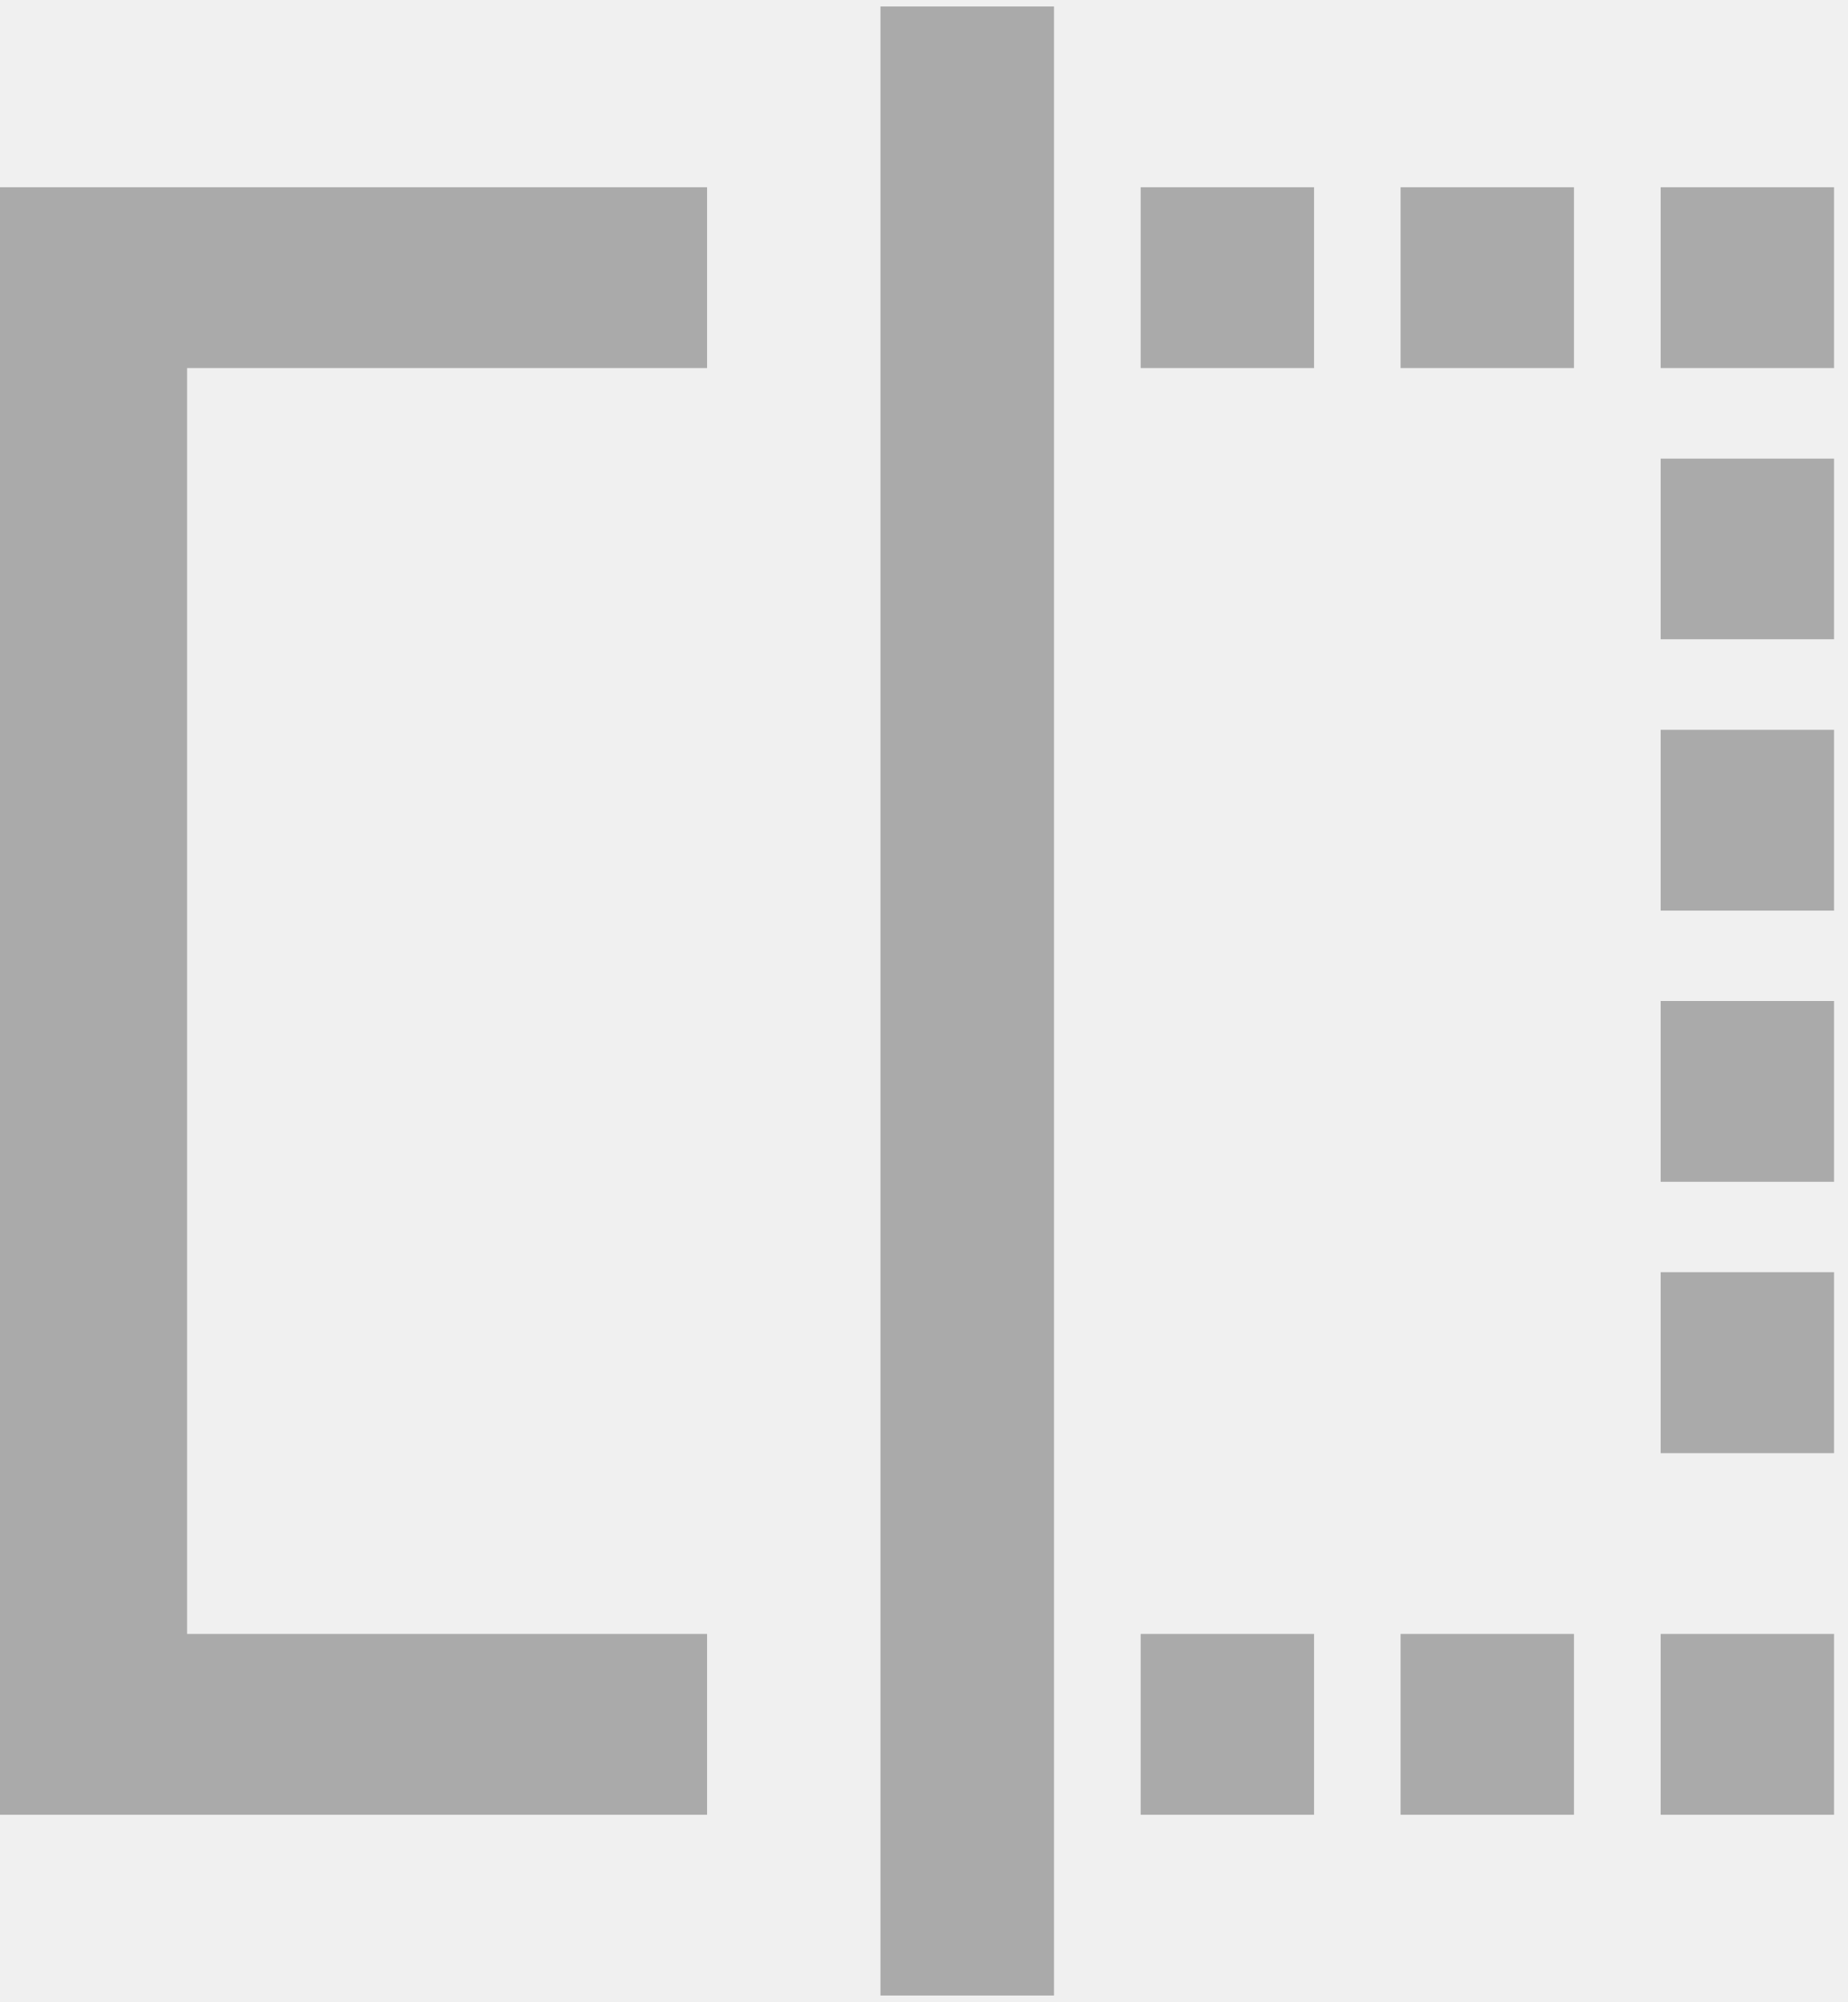
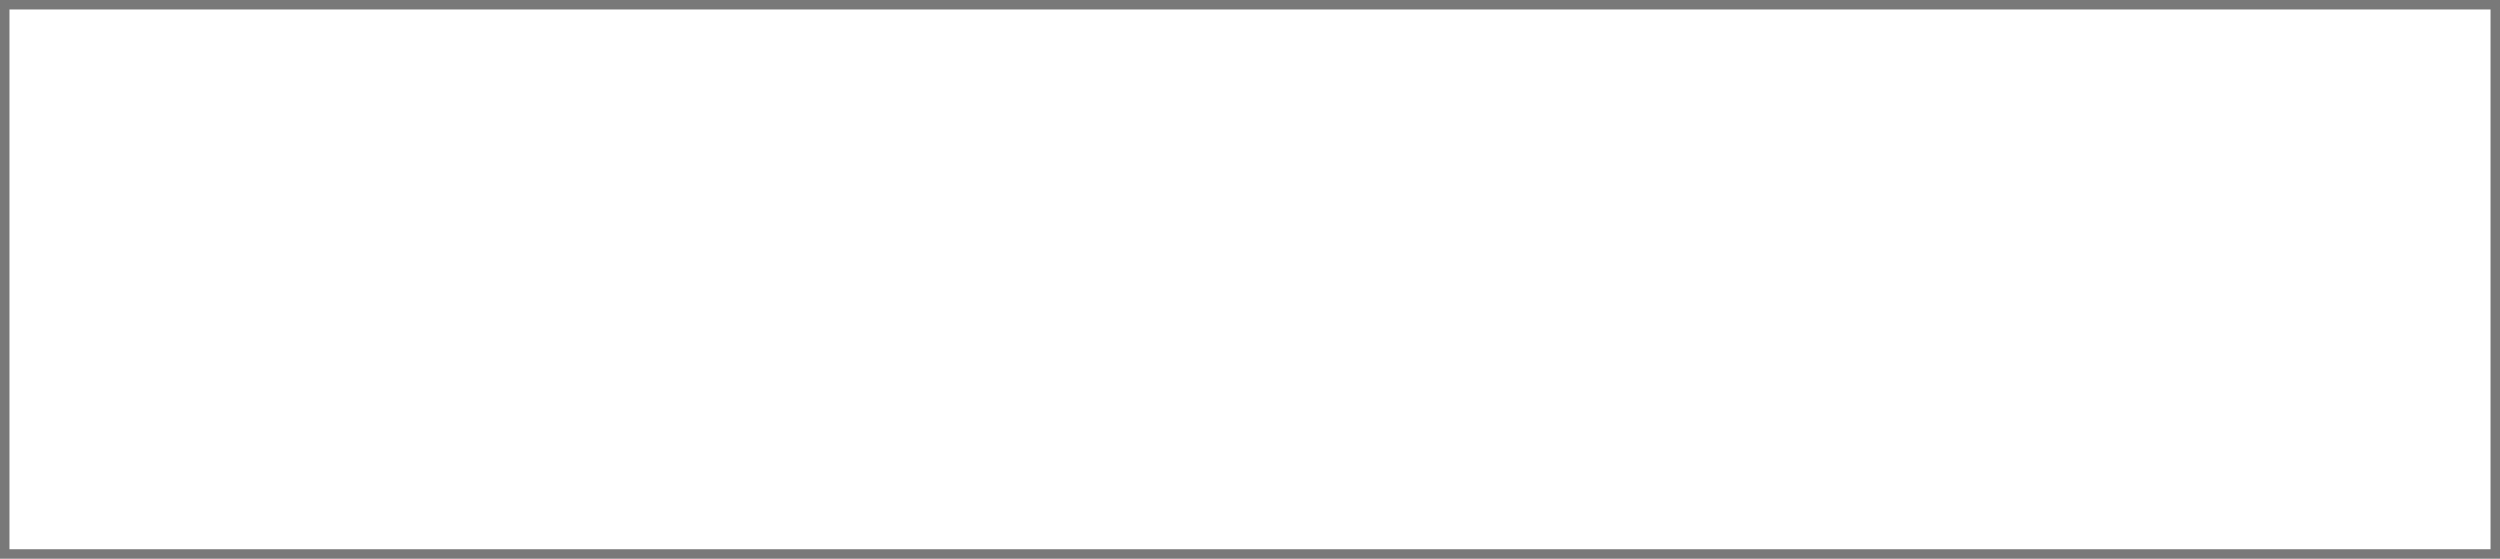
- <svg xmlns="http://www.w3.org/2000/svg" version="1.1" width="12px" height="13px">
-   <g transform="matrix(1 0 0 1 -1202 -3248 )">
-     <path d="M 1.215 10.61  L 4.592 10.61  L 4.592 11.784  L 0 11.784  L 0 1.216  L 4.592 1.216  L 4.592 2.39  L 1.215 2.39  L 1.215 10.61  Z M 7.408 10.61  L 7.407 10.61  L 8.534 10.61  L 8.534 11.784  L 7.408 11.784  L 7.408 10.61  Z M 9.096 10.61  L 10.222 10.61  L 10.222 11.784  L 9.096 11.784  L 9.096 10.61  Z M 11.911 11.784  L 10.785 11.784  L 10.785 10.61  L 11.911 10.61  L 11.911 11.784  Z M 11.911 7.674  L 10.785 7.674  L 10.785 6.5  L 11.911 6.5  L 11.911 7.674  Z M 11.911 9.436  L 10.785 9.436  L 10.785 8.261  L 11.911 8.261  L 11.911 9.436  Z M 11.911 5.913  L 10.785 5.913  L 10.785 4.739  L 11.911 4.739  L 11.911 5.913  Z M 11.911 4.151  L 10.785 4.151  L 10.785 2.978  L 11.911 2.978  L 11.911 4.151  Z M 11.911 2.39  L 10.785 2.39  L 10.785 1.216  L 11.911 1.216  L 11.911 2.39  Z M 10.222 1.216  L 10.222 2.39  L 9.096 2.39  L 9.096 1.216  L 10.222 1.216  Z M 8.534 1.216  L 8.534 2.39  L 7.408 2.39  L 7.408 1.216  L 8.534 1.216  Z M 5.718 12.958  L 5.718 0.042  L 6.845 0.042  L 6.845 12.958  L 5.718 12.958  Z " fill-rule="nonzero" fill="#aaaaaa" stroke="none" transform="matrix(1 0 0 1 1202 3248 )" />
+ <svg xmlns="http://www.w3.org/2000/svg" version="1.1" width="264px" height="59px">
+   <defs>
+     <mask fill="white" id="clip341">
+       <path d="M 0 59  L 0 0  L 264 0  L 264 59  L 146.246 59  L 0 59  Z " fill-rule="evenodd" />
+     </mask>
+   </defs>
+   <g transform="matrix(1 0 0 1 -148 -5247 )">
+     <path d="M 0 59  L 0 0  L 264 0  L 264 59  L 146.246 59  L 0 59  Z " fill-rule="nonzero" fill="#ffffff" stroke="none" transform="matrix(1 0 0 1 148 5247 )" />
+     <path d="M 0 59  L 0 0  L 264 0  L 264 59  L 146.246 59  L 0 59  Z " stroke-width="2" stroke="#797979" fill="none" transform="matrix(1 0 0 1 148 5247 )" mask="url(#clip341)" />
  </g>
</svg>
